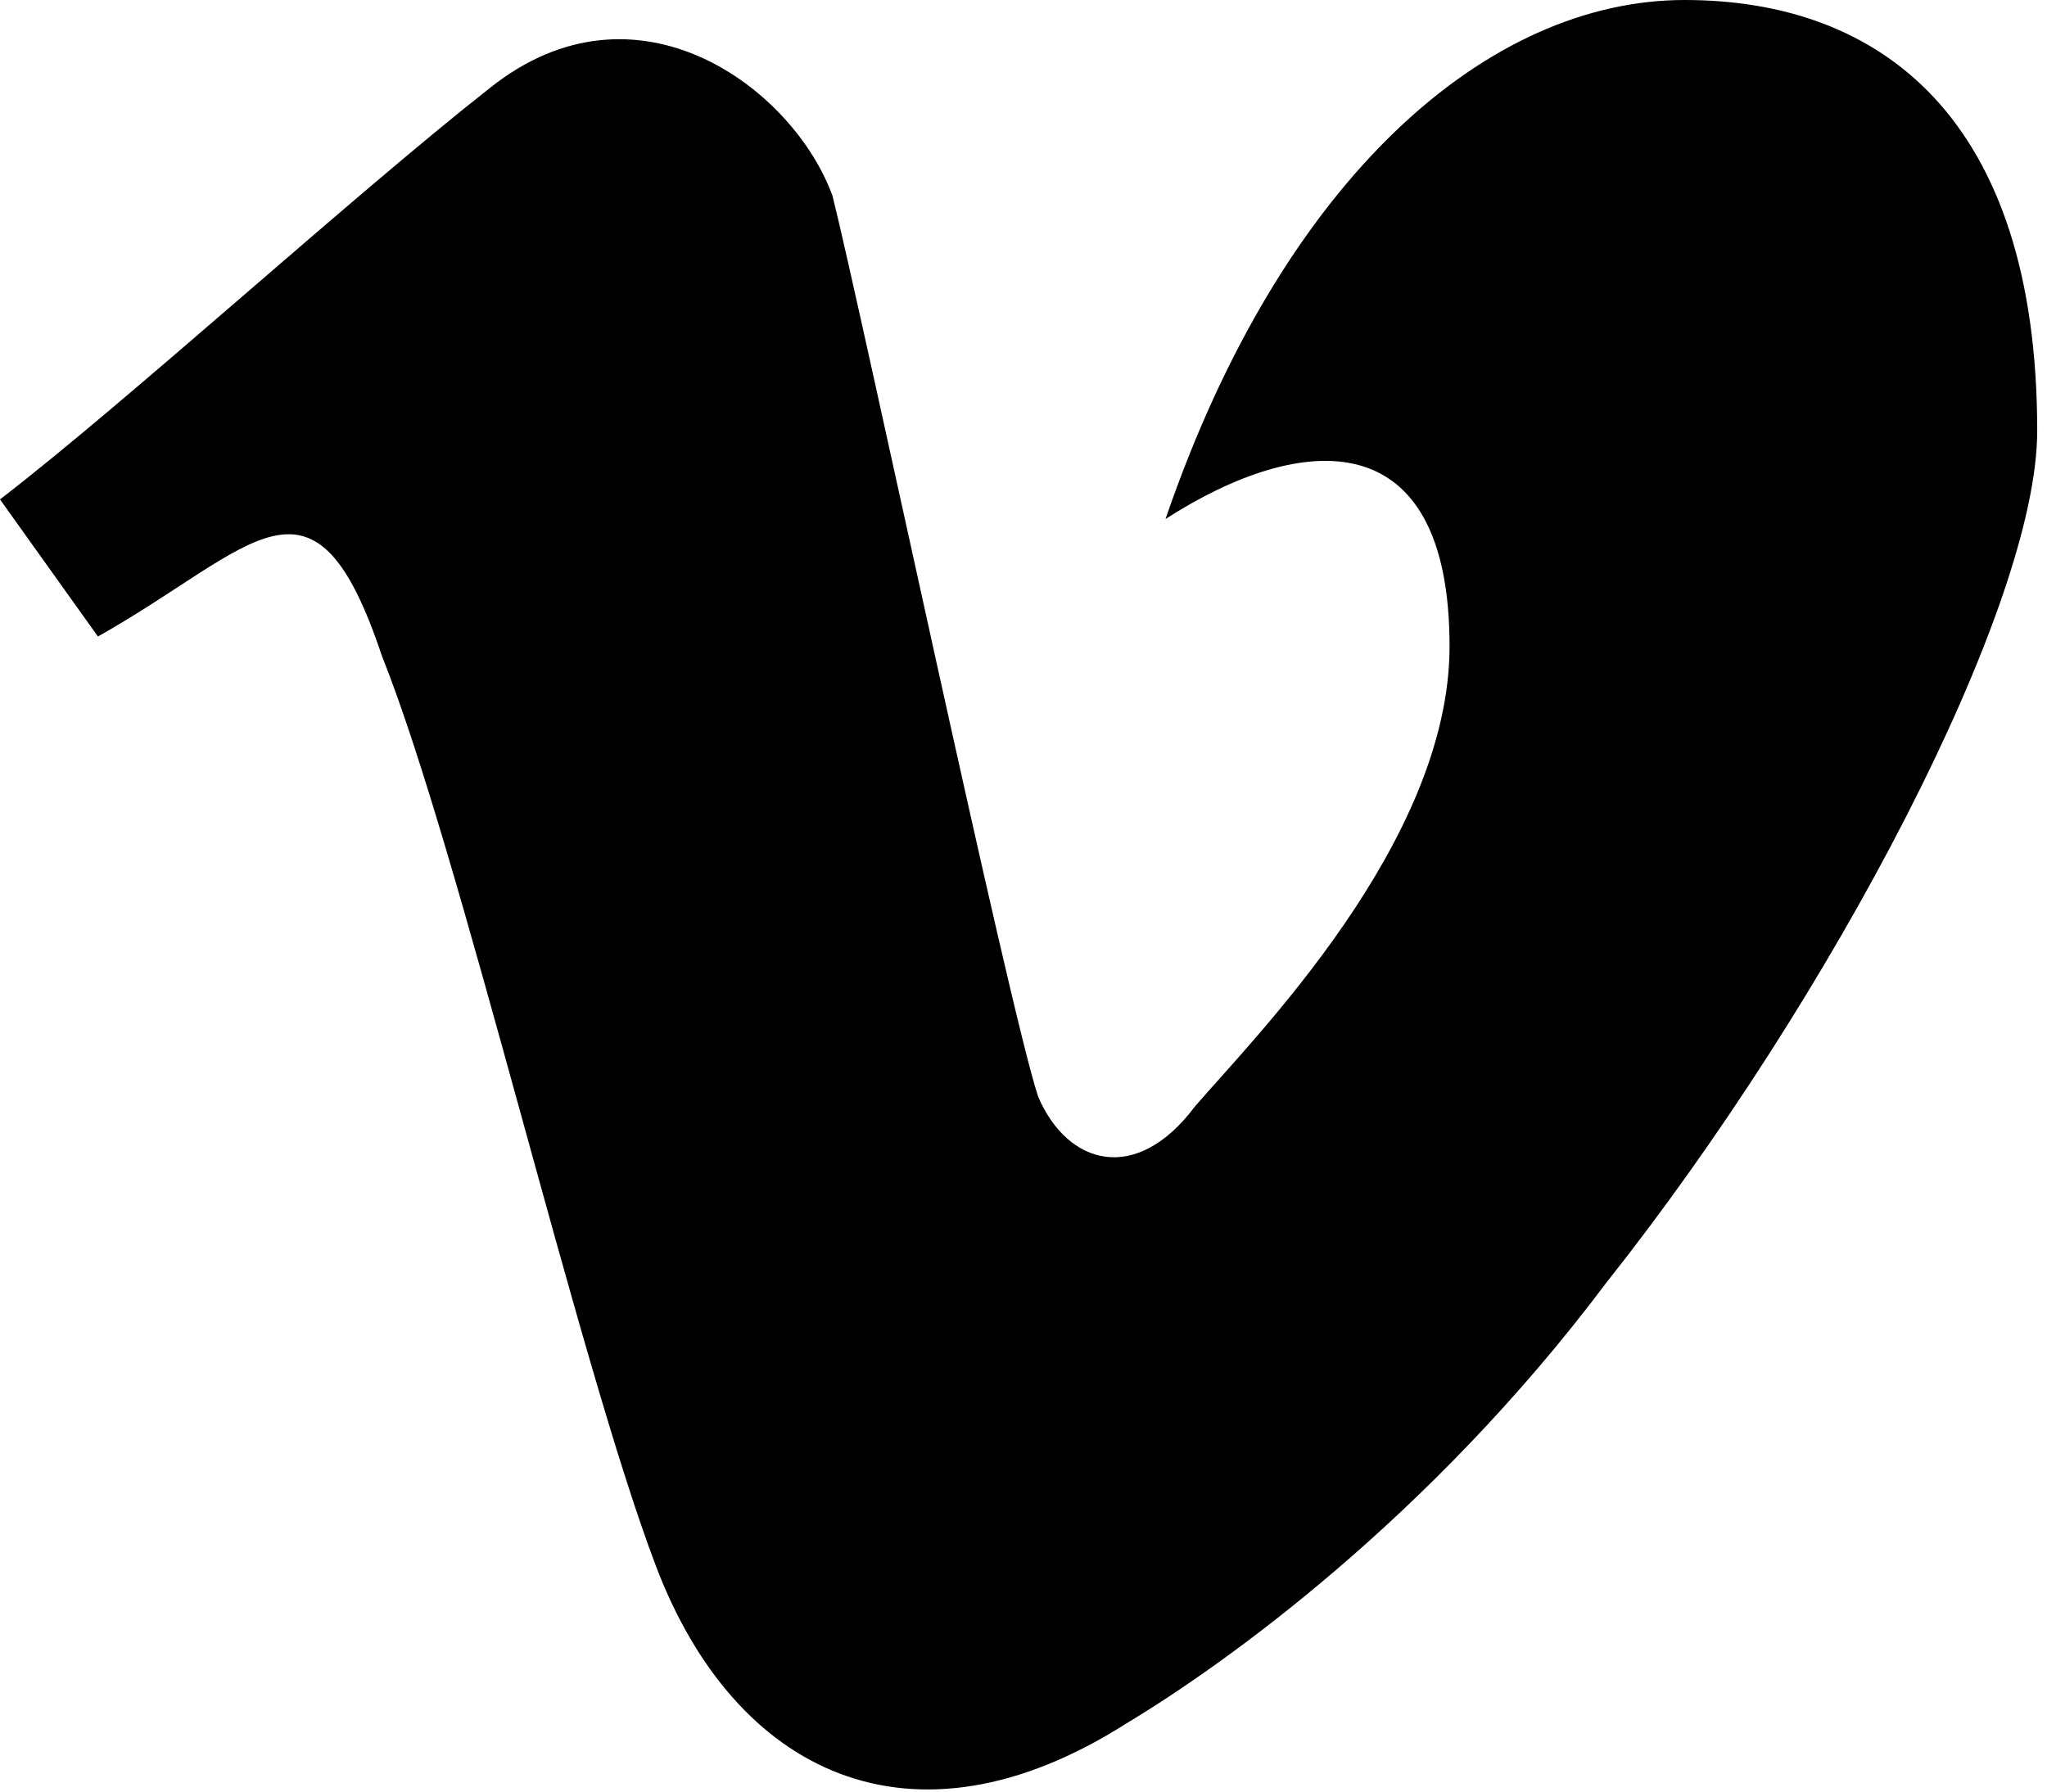
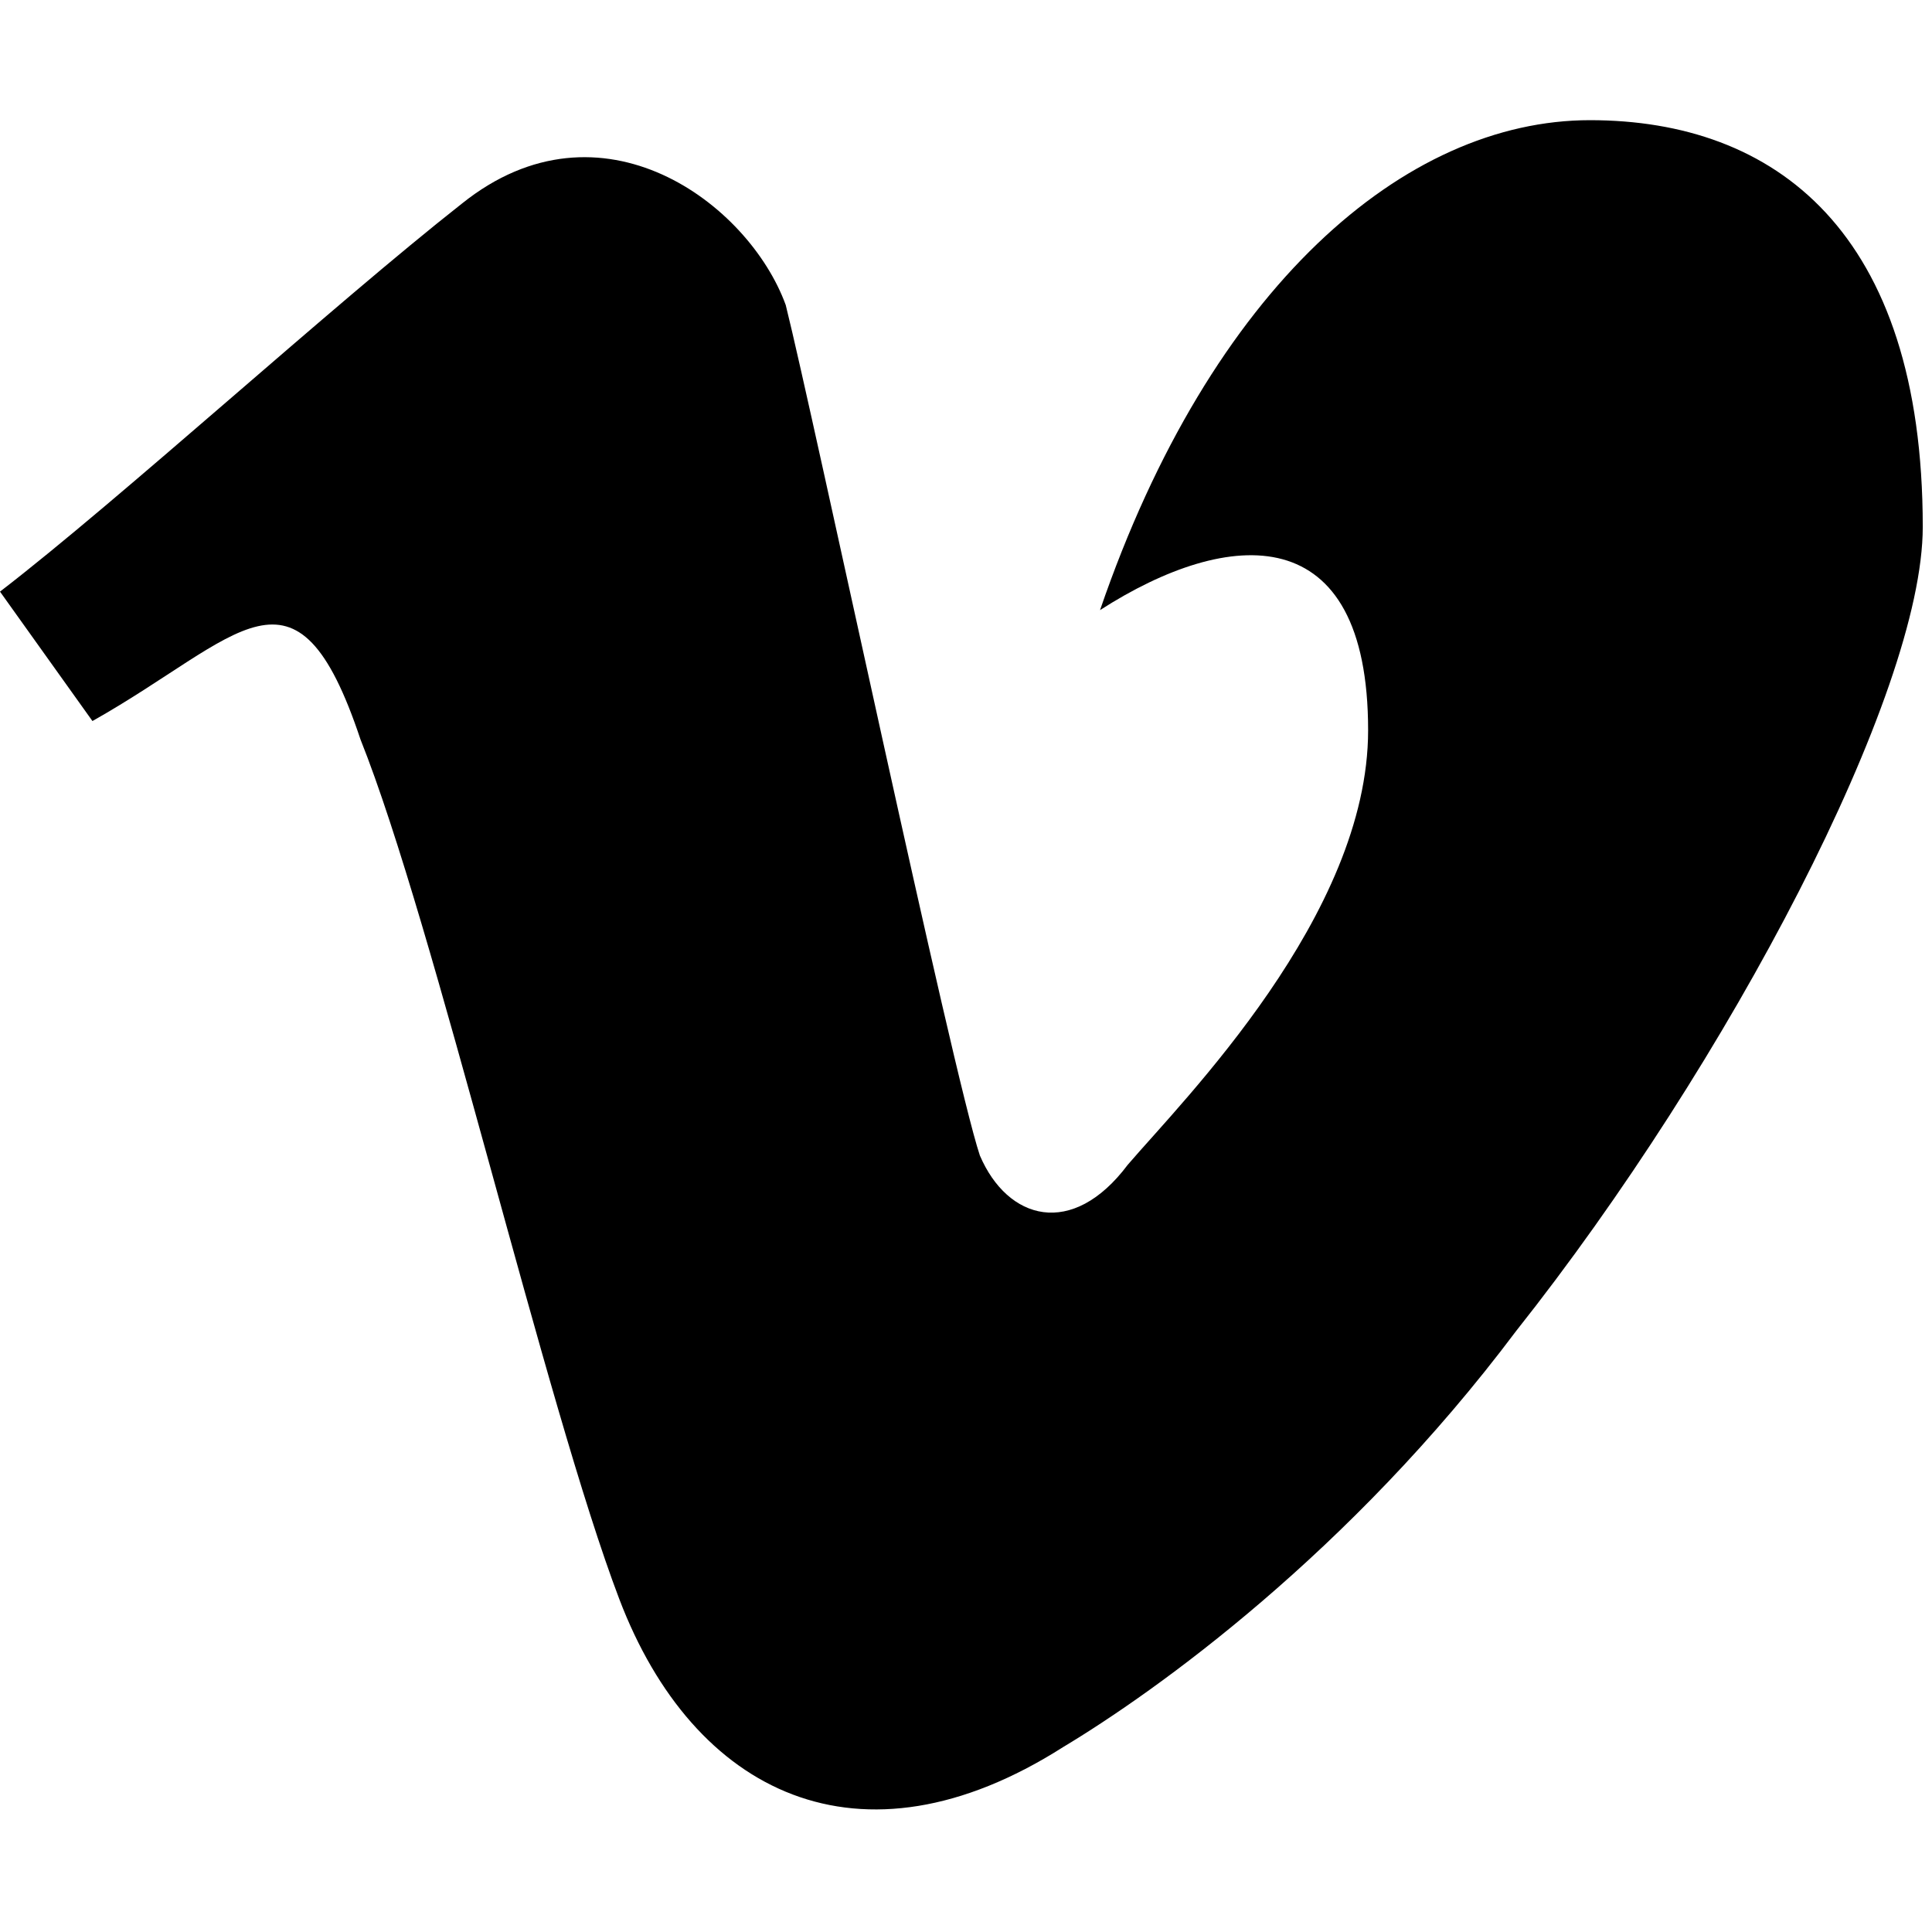
- <svg xmlns="http://www.w3.org/2000/svg" class="icon-vimeo" x="0px" y="0px" viewBox="0 0 20.9 18.3" style="enable-background:new 0 0 20.9 18.3;" xml:space="preserve">
+ <svg xmlns="http://www.w3.org/2000/svg" class="icon-vimeo" x="0px" y="0px" viewBox="0 0 20.9 18.3" width="64" height="64" style="enable-background:new 0 0 20.9 18.3;" xml:space="preserve">
  <path style="fill:currentColor;fill-rule:evenodd;clip-rule:evenodd;" d="M0,5.1l1,1.4c1.6-0.9,2.2-1.9,2.9,0.2c0.8,2,2,7.2,2.8,9.3c0.8,2.1,2.6,3,4.8,1.6c1-0.6,3.1-2.1,4.9-4.5   c2.3-2.9,4.4-6.9,4.4-8.7c0-3.2-1.6-4.4-3.6-4.4c-2,0-4.1,1.8-5.3,5.3c1.4-0.9,2.9-1,2.9,1.3c0,2-2,4-2.6,4.7   c-0.6,0.8-1.3,0.6-1.6-0.1C10.3,10.3,8.8,3.2,8.5,2C8.1,0.9,6.5-0.3,5,0.9C3.6,2,1.3,4.1,0,5.1z" />
</svg>
